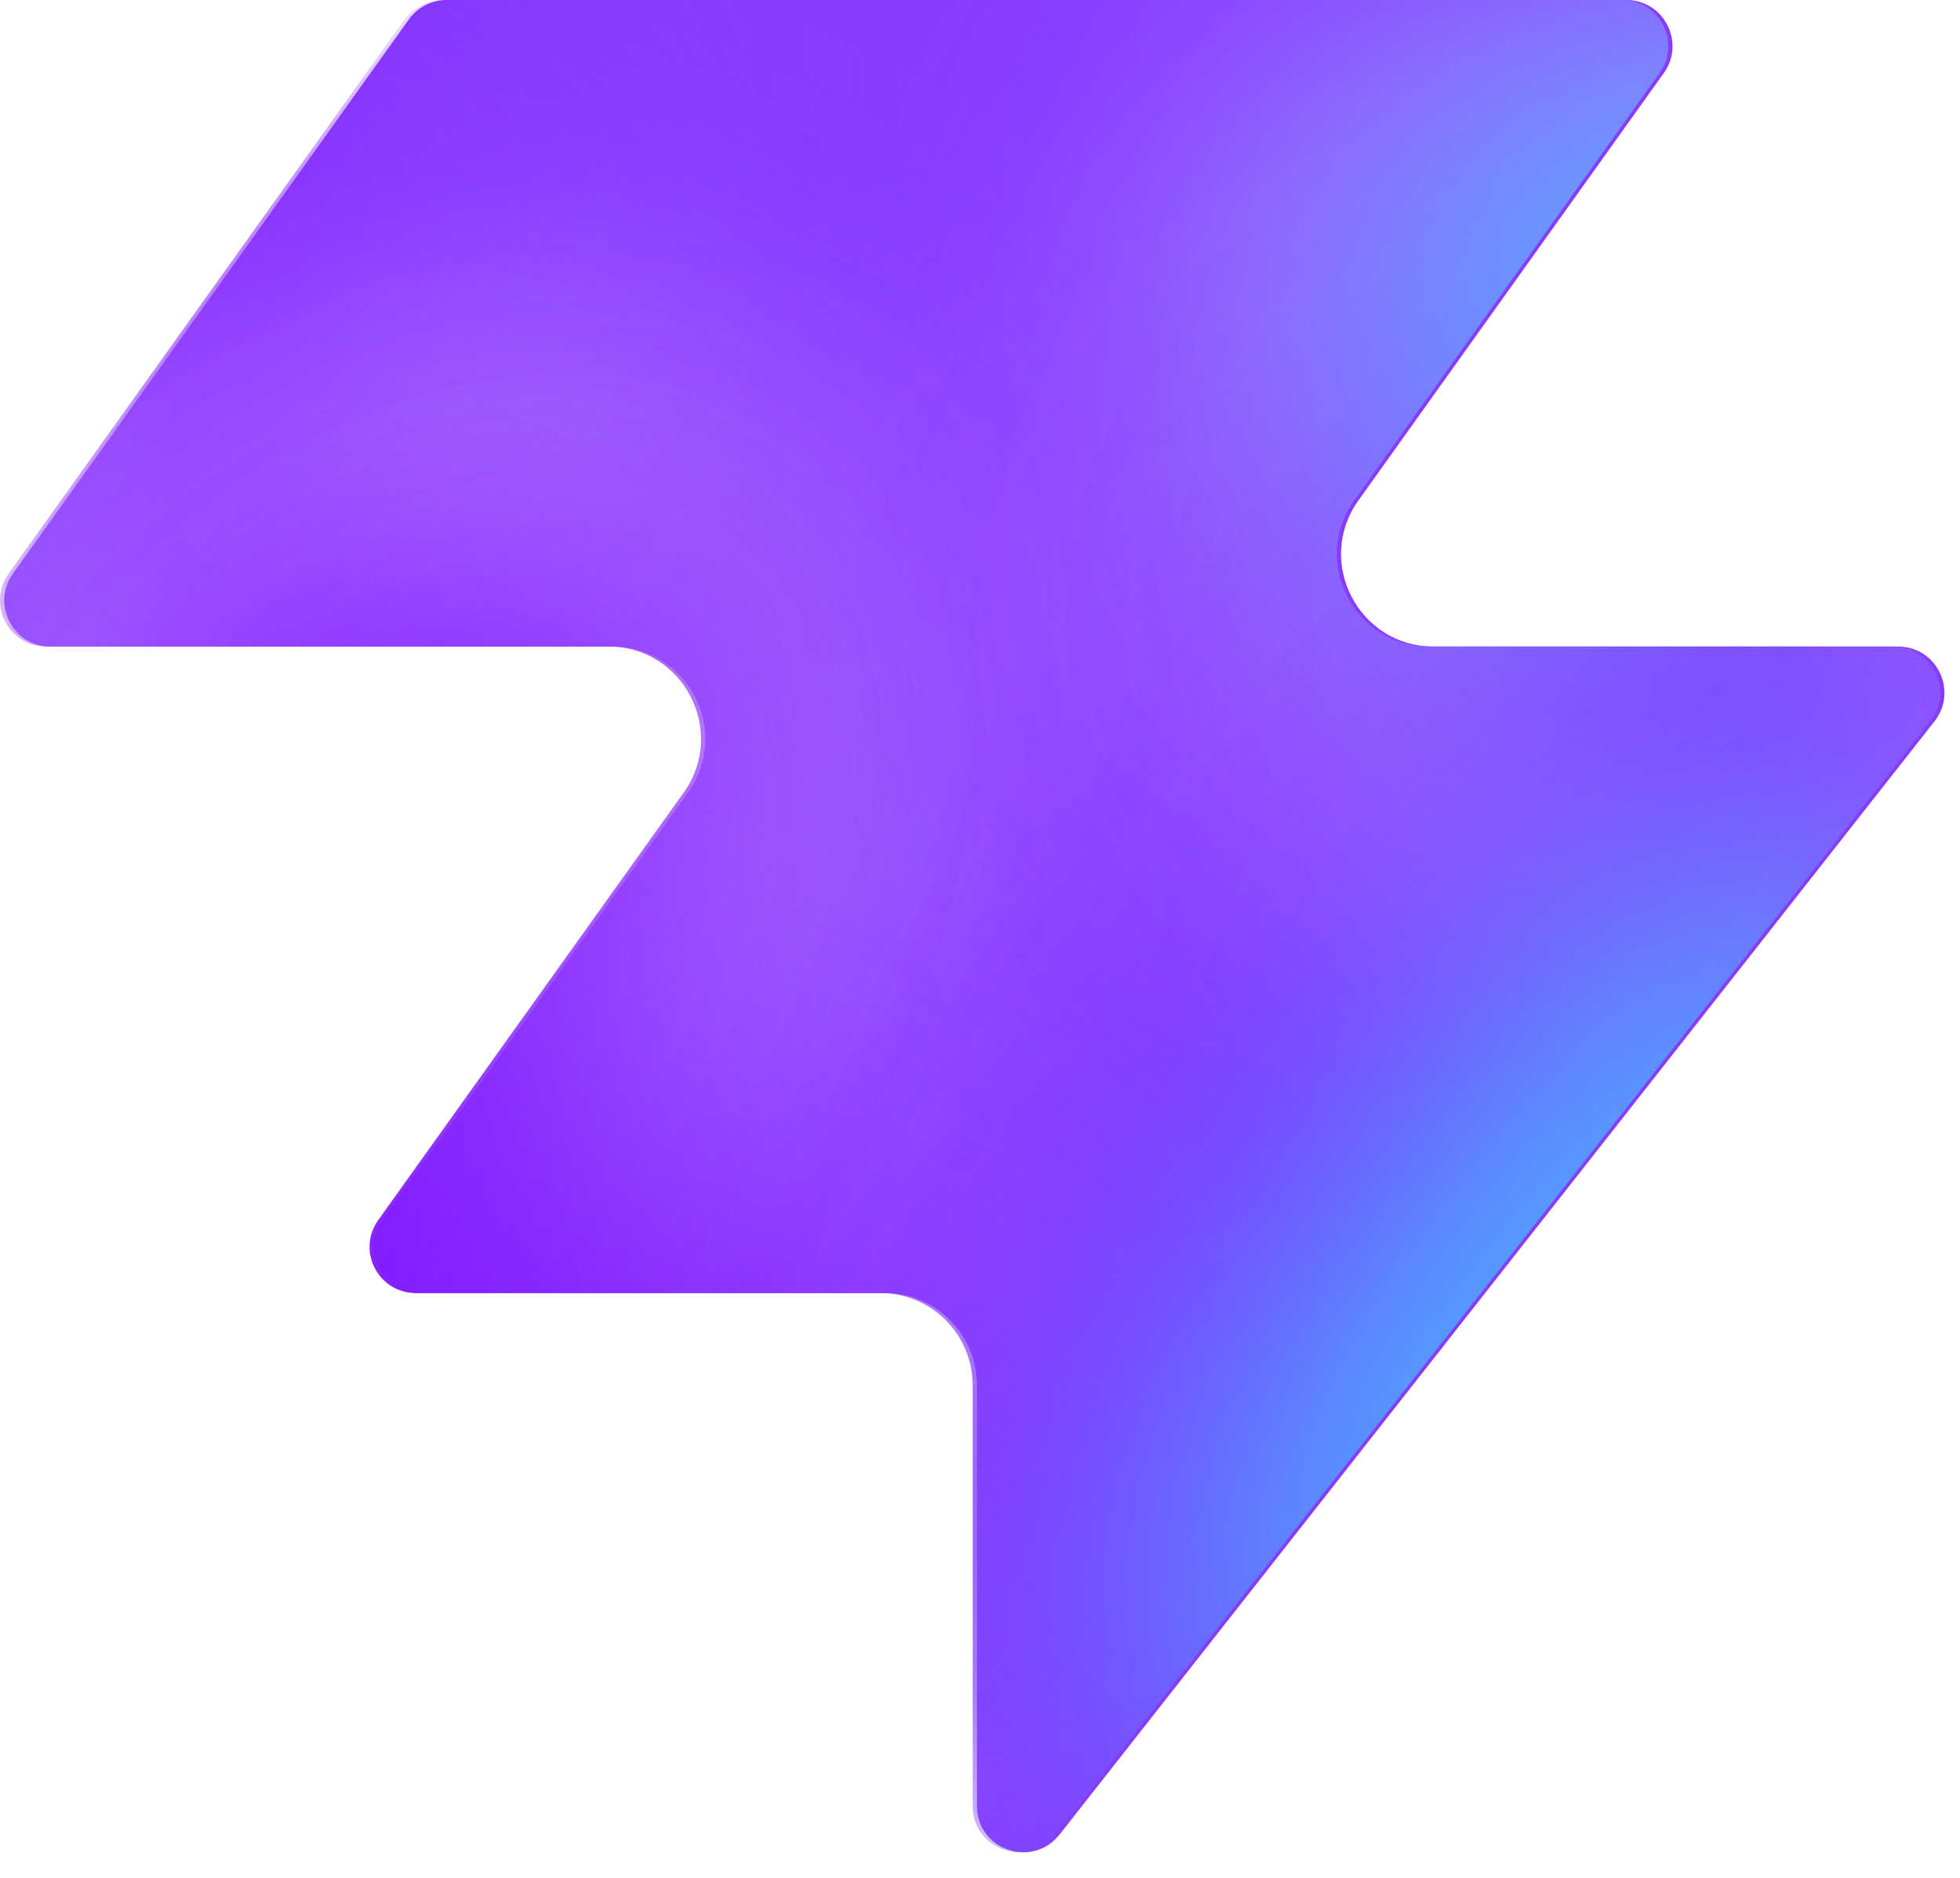
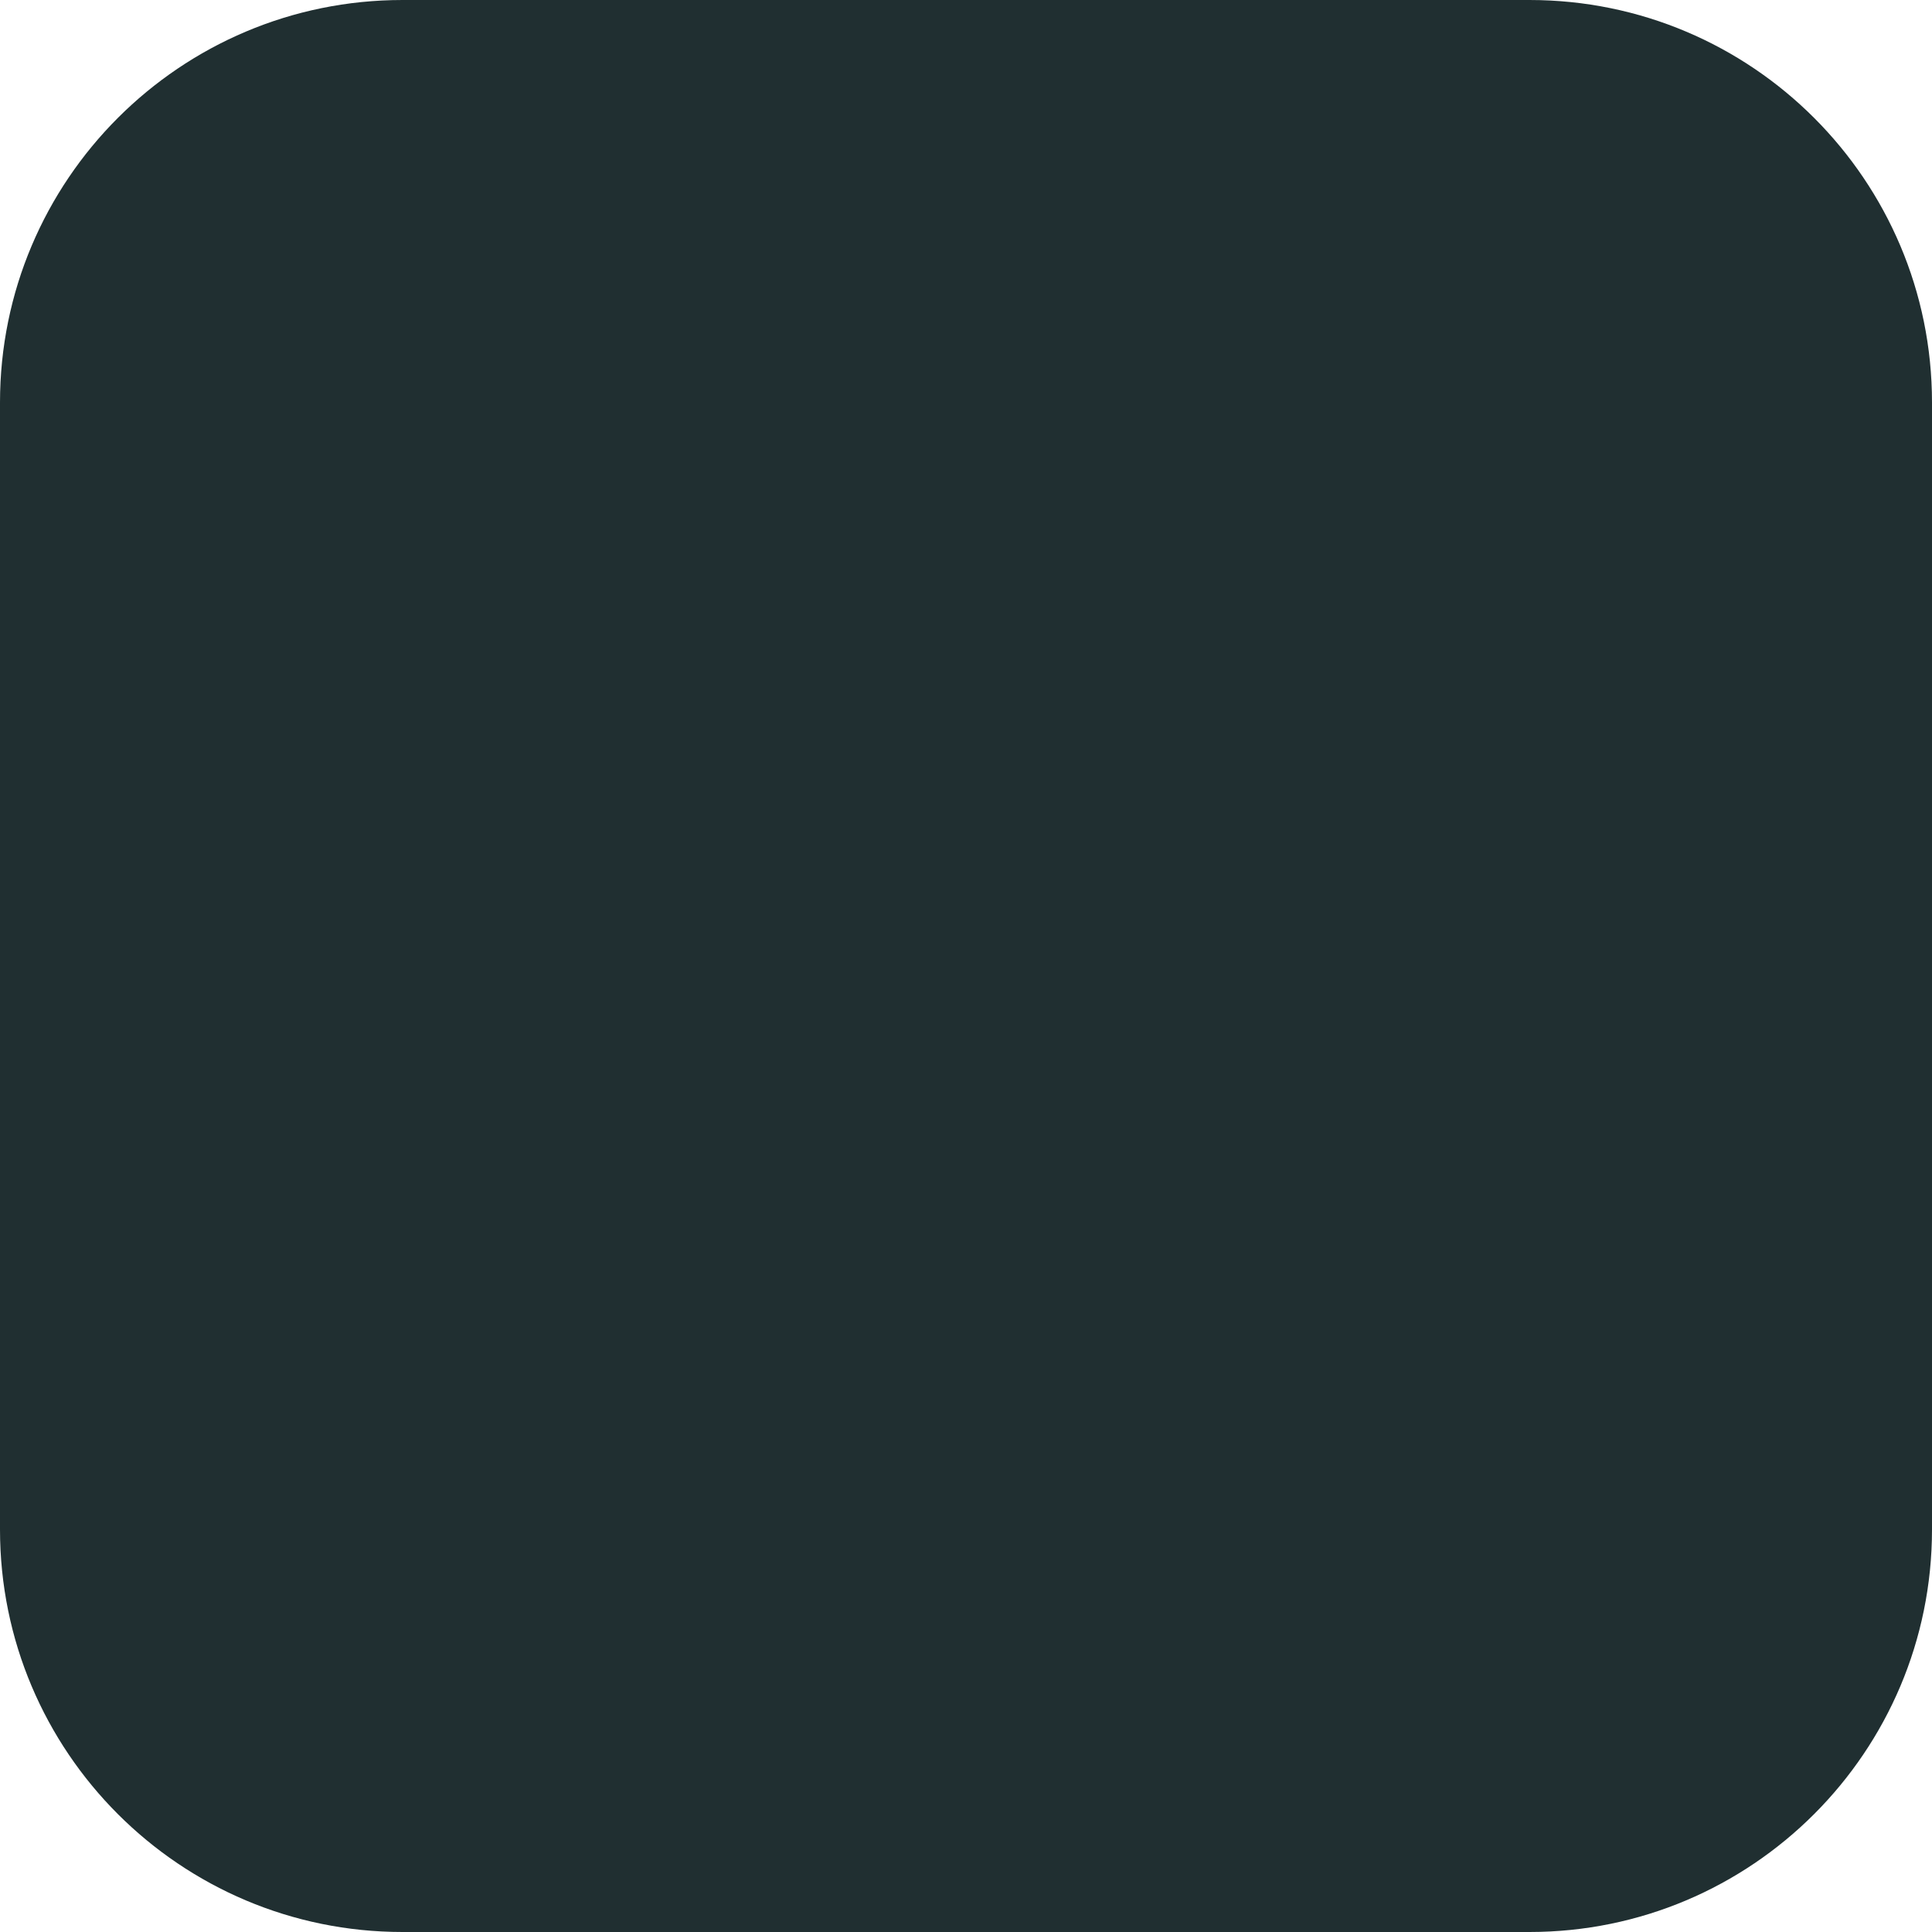
- <svg xmlns="http://www.w3.org/2000/svg" width="48" height="46" fill="none" viewBox="0 0 48 46">
-   <path fill="#863bff" d="M25.946 44.938c-.664.845-2.021.375-2.021-.698V33.937a2.26 2.26 0 0 0-2.262-2.262H10.287c-.92 0-1.456-1.04-.92-1.788l7.48-10.471c1.07-1.497 0-3.578-1.842-3.578H1.237c-.92 0-1.456-1.04-.92-1.788L10.013.474c.214-.297.556-.474.92-.474h28.894c.92 0 1.456 1.04.92 1.788l-7.48 10.471c-1.07 1.498 0 3.579 1.842 3.579h11.377c.943 0 1.473 1.088.89 1.83L25.947 44.94z" style="fill:#863bff;fill:color(display-p3 .525 .23 1);fill-opacity:1" />
-   <mask id="a" width="48" height="46" x="0" y="0" maskUnits="userSpaceOnUse" style="mask-type:alpha">
-     <path fill="#000" d="M25.842 44.938c-.664.844-2.021.375-2.021-.698V33.937a2.26 2.26 0 0 0-2.262-2.262H10.183c-.92 0-1.456-1.04-.92-1.788l7.48-10.471c1.07-1.498 0-3.579-1.842-3.579H1.133c-.92 0-1.456-1.04-.92-1.787L9.91.473c.214-.297.556-.474.92-.474h28.894c.92 0 1.456 1.04.92 1.788l-7.48 10.471c-1.07 1.498 0 3.578 1.842 3.578h11.377c.943 0 1.473 1.088.89 1.832L25.843 44.94z" style="fill:#000;fill-opacity:1" />
-   </mask>
-   <g mask="url(#a)">
-     <g filter="url(#b)">
-       <ellipse cx="5.508" cy="14.704" fill="#ede6ff" rx="5.508" ry="14.704" style="fill:#ede6ff;fill:color(display-p3 .927 .903 1);fill-opacity:1" transform="matrix(.00324 1 1 -.00324 -4.47 31.516)" />
-     </g>
-     <g filter="url(#c)">
-       <ellipse cx="10.399" cy="29.851" fill="#ede6ff" rx="10.399" ry="29.851" style="fill:#ede6ff;fill:color(display-p3 .927 .903 1);fill-opacity:1" transform="matrix(.00324 1 1 -.00324 -39.328 7.883)" />
-     </g>
-     <g filter="url(#d)">
-       <ellipse cx="5.508" cy="30.487" fill="#7e14ff" rx="5.508" ry="30.487" style="fill:#7e14ff;fill:color(display-p3 .492 .077 1);fill-opacity:1" transform="rotate(89.814 -25.913 -14.639)scale(1 -1)" />
-     </g>
-     <g filter="url(#e)">
-       <ellipse cx="5.508" cy="30.599" fill="#7e14ff" rx="5.508" ry="30.599" style="fill:#7e14ff;fill:color(display-p3 .492 .077 1);fill-opacity:1" transform="rotate(89.814 -32.644 -3.334)scale(1 -1)" />
-     </g>
-     <g filter="url(#f)">
-       <ellipse cx="5.508" cy="30.599" fill="#7e14ff" rx="5.508" ry="30.599" style="fill:#7e14ff;fill:color(display-p3 .492 .077 1);fill-opacity:1" transform="matrix(.00324 1 1 -.00324 -34.34 30.47)" />
-     </g>
-     <g filter="url(#g)">
-       <ellipse cx="14.072" cy="22.078" fill="#ede6ff" rx="14.072" ry="22.078" style="fill:#ede6ff;fill:color(display-p3 .927 .903 1);fill-opacity:1" transform="rotate(93.35 24.506 48.493)scale(-1 1)" />
-     </g>
-     <g filter="url(#h)">
-       <ellipse cx="3.47" cy="21.501" fill="#7e14ff" rx="3.47" ry="21.501" style="fill:#7e14ff;fill:color(display-p3 .492 .077 1);fill-opacity:1" transform="rotate(89.009 28.708 47.59)scale(-1 1)" />
-     </g>
-     <g filter="url(#i)">
-       <ellipse cx="3.47" cy="21.501" fill="#7e14ff" rx="3.47" ry="21.501" style="fill:#7e14ff;fill:color(display-p3 .492 .077 1);fill-opacity:1" transform="rotate(89.009 28.708 47.59)scale(-1 1)" />
-     </g>
-     <g filter="url(#j)">
-       <ellipse cx=".387" cy="8.972" fill="#7e14ff" rx="4.407" ry="29.108" style="fill:#7e14ff;fill:color(display-p3 .492 .077 1);fill-opacity:1" transform="rotate(39.51 .387 8.972)" />
-     </g>
-     <g filter="url(#k)">
-       <ellipse cx="47.523" cy="-6.092" fill="#7e14ff" rx="4.407" ry="29.108" style="fill:#7e14ff;fill:color(display-p3 .492 .077 1);fill-opacity:1" transform="rotate(37.892 47.523 -6.092)" />
-     </g>
-     <g filter="url(#l)">
-       <ellipse cx="41.412" cy="6.333" fill="#47bfff" rx="5.971" ry="9.665" style="fill:#47bfff;fill:color(display-p3 .28 .748 1);fill-opacity:1" transform="rotate(37.892 41.412 6.333)" />
-     </g>
-     <g filter="url(#m)">
-       <ellipse cx="-1.879" cy="38.332" fill="#7e14ff" rx="4.407" ry="29.108" style="fill:#7e14ff;fill:color(display-p3 .492 .077 1);fill-opacity:1" transform="rotate(37.892 -1.88 38.332)" />
-     </g>
-     <g filter="url(#n)">
-       <ellipse cx="-1.879" cy="38.332" fill="#7e14ff" rx="4.407" ry="29.108" style="fill:#7e14ff;fill:color(display-p3 .492 .077 1);fill-opacity:1" transform="rotate(37.892 -1.88 38.332)" />
-     </g>
-     <g filter="url(#o)">
-       <ellipse cx="35.651" cy="29.907" fill="#7e14ff" rx="4.407" ry="29.108" style="fill:#7e14ff;fill:color(display-p3 .492 .077 1);fill-opacity:1" transform="rotate(37.892 35.651 29.907)" />
-     </g>
-     <g filter="url(#p)">
-       <ellipse cx="38.418" cy="32.4" fill="#47bfff" rx="5.971" ry="15.297" style="fill:#47bfff;fill:color(display-p3 .28 .748 1);fill-opacity:1" transform="rotate(37.892 38.418 32.4)" />
-     </g>
+ <svg xmlns="http://www.w3.org/2000/svg" viewBox="0 0 48 48" width="48" height="48">
+   <rect width="48" height="48" rx="10" fill="#202F31" />
+   <g transform="translate(-2268, 865) scale(0.01, -0.01)" fill="#F7F5F0">
+     <path d="M4345 7770 c-145 -23 -301 -74 -398 -131 -26 -16 -50 -29 -52 -29 -2 0 -33 -20 -68 -45 -180 -126 -345 -375 -423 -640 -43 -147 -44 -174 -44 -1388 0 -845 3 -1171 12 -1205 36 -148 156 -235 323 -234 154 0 262 71 314 204 14 39 17 160 21 1228 l5 1185 24 60 c39 101 93 196 136 237 140 135 364 157 558 55 76 -40 126 -92 170 -174 57 -110 77 -190 77 -312 1 -247 40 -349 161 -423 38 -24 127 -48 177 -48 56 0 146 26 193 56 54 33 107 102 125 159 22 69 29 268 14 412 -22 213 -73 366 -175 525 -162 250 -401 416 -706 488 -107 25 -341 36 -444 20z" />
+     <path d="M4690 5774 c-127 -20 -198 -53 -249 -116 -43 -53 -71 -136 -71 -214 0 -128 47 -226 138 -287 85 -57 59 -56 1282 -57 619 -1 1159 -5 1200 -9 157 -18 247 -76 310 -200 76 -151 96 -247 80 -377 -26 -212 -116 -316 -335 -390 -69 -23 -104 -28 -255 -34 -96 -4 -184 -11 -195 -15 -11 -5 -44 -23 -73 -42 -66 -42 -106 -103 -128 -199 -16 -69 -17 -79 -1 -149 28 -131 95 -207 214 -246 80 -27 344 -26 500 0 308 53 520 178 687 405 183 247 266 484 266 760 0 475 -230 843 -653 1040 -116 54 -157 70 -232 89 -161 41 -151 41 -1325 43 -624 1 -1146 0 -1160 -2z" />
+     <path d="M2358 5429 c-364 -44 -681 -253 -847 -559 -89 -165 -132 -287 -155 -443 -20 -135 -20 -218 0 -354 56 -391 255 -664 620 -851 44 -22 123 -55 175 -72 201 -66 130 -63 1394 -67 1201 -4 1217 -4 1316 39 220 93 237 452 28 584 -78 49 -53 48 -1304 54 -1146 6 -1181 7 -1230 26 -86 34 -183 85 -203 107 -33 36 -89 148 -112 226 -30 99 -24 235 14 331 48 120 85 171 159 216 104 64 206 94 324 94 222 0 323 28 396 109 44 49 61 81 77 150 39 164 -44 336 -188 392 -50 20 -79 23 -222 25 -91 1 -199 -2 -242 -7z" />
+     <path d="M5544 4740 c-88 -35 -155 -104 -187 -194 -8 -22 -13 -398 -17 -1231 -5 -1122 -7 -1203 -24 -1250 -78 -217 -241 -340 -451 -338 -176 1 -330 82 -402 211 -20 36 -49 103 -65 149 -24 72 -28 100 -28 196 -1 205 -28 305 -102 373 -49 45 -76 59 -149 78 -81 20 -97 20 -178 0 -110 -28 -170 -77 -218 -179 -28 -60 -28 -61 -27 -260 0 -280 28 -415 122 -599 112 -219 260 -361 507 -488 179 -91 364 -138 548 -138 264 0 500 76 678 218 183 145 338 388 415 647 44 150 45 174 42 1414 l-3 1176 -26 56 c-31 66 -83 119 -147 150 -68 33 -216 37 -288 9z" />
  </g>
-   <defs>
-     <filter id="b" width="60.045" height="41.654" x="-19.77" y="16.149" color-interpolation-filters="sRGB" filterUnits="userSpaceOnUse">
-       <feFlood flood-opacity="0" result="BackgroundImageFix" />
-       <feBlend in="SourceGraphic" in2="BackgroundImageFix" result="shape" />
-       <feGaussianBlur result="effect1_foregroundBlur_2002_17158" stdDeviation="7.659" />
-     </filter>
-     <filter id="c" width="90.34" height="51.437" x="-54.613" y="-7.533" color-interpolation-filters="sRGB" filterUnits="userSpaceOnUse">
-       <feFlood flood-opacity="0" result="BackgroundImageFix" />
-       <feBlend in="SourceGraphic" in2="BackgroundImageFix" result="shape" />
-       <feGaussianBlur result="effect1_foregroundBlur_2002_17158" stdDeviation="7.659" />
-     </filter>
-     <filter id="d" width="79.355" height="29.4" x="-49.64" y="2.03" color-interpolation-filters="sRGB" filterUnits="userSpaceOnUse">
-       <feFlood flood-opacity="0" result="BackgroundImageFix" />
-       <feBlend in="SourceGraphic" in2="BackgroundImageFix" result="shape" />
-       <feGaussianBlur result="effect1_foregroundBlur_2002_17158" stdDeviation="4.596" />
-     </filter>
-     <filter id="e" width="79.579" height="29.4" x="-45.045" y="20.029" color-interpolation-filters="sRGB" filterUnits="userSpaceOnUse">
-       <feFlood flood-opacity="0" result="BackgroundImageFix" />
-       <feBlend in="SourceGraphic" in2="BackgroundImageFix" result="shape" />
-       <feGaussianBlur result="effect1_foregroundBlur_2002_17158" stdDeviation="4.596" />
-     </filter>
-     <filter id="f" width="79.579" height="29.4" x="-43.513" y="21.178" color-interpolation-filters="sRGB" filterUnits="userSpaceOnUse">
-       <feFlood flood-opacity="0" result="BackgroundImageFix" />
-       <feBlend in="SourceGraphic" in2="BackgroundImageFix" result="shape" />
-       <feGaussianBlur result="effect1_foregroundBlur_2002_17158" stdDeviation="4.596" />
-     </filter>
-     <filter id="g" width="74.749" height="58.852" x="15.756" y="-17.901" color-interpolation-filters="sRGB" filterUnits="userSpaceOnUse">
-       <feFlood flood-opacity="0" result="BackgroundImageFix" />
-       <feBlend in="SourceGraphic" in2="BackgroundImageFix" result="shape" />
-       <feGaussianBlur result="effect1_foregroundBlur_2002_17158" stdDeviation="7.659" />
-     </filter>
-     <filter id="h" width="61.377" height="25.362" x="23.548" y="2.284" color-interpolation-filters="sRGB" filterUnits="userSpaceOnUse">
-       <feFlood flood-opacity="0" result="BackgroundImageFix" />
-       <feBlend in="SourceGraphic" in2="BackgroundImageFix" result="shape" />
-       <feGaussianBlur result="effect1_foregroundBlur_2002_17158" stdDeviation="4.596" />
-     </filter>
-     <filter id="i" width="61.377" height="25.362" x="23.548" y="2.284" color-interpolation-filters="sRGB" filterUnits="userSpaceOnUse">
-       <feFlood flood-opacity="0" result="BackgroundImageFix" />
-       <feBlend in="SourceGraphic" in2="BackgroundImageFix" result="shape" />
-       <feGaussianBlur result="effect1_foregroundBlur_2002_17158" stdDeviation="4.596" />
-     </filter>
-     <filter id="j" width="56.045" height="63.649" x="-27.636" y="-22.853" color-interpolation-filters="sRGB" filterUnits="userSpaceOnUse">
-       <feFlood flood-opacity="0" result="BackgroundImageFix" />
-       <feBlend in="SourceGraphic" in2="BackgroundImageFix" result="shape" />
-       <feGaussianBlur result="effect1_foregroundBlur_2002_17158" stdDeviation="4.596" />
-     </filter>
-     <filter id="k" width="54.814" height="64.646" x="20.116" y="-38.415" color-interpolation-filters="sRGB" filterUnits="userSpaceOnUse">
-       <feFlood flood-opacity="0" result="BackgroundImageFix" />
-       <feBlend in="SourceGraphic" in2="BackgroundImageFix" result="shape" />
-       <feGaussianBlur result="effect1_foregroundBlur_2002_17158" stdDeviation="4.596" />
-     </filter>
-     <filter id="l" width="33.541" height="35.313" x="24.641" y="-11.323" color-interpolation-filters="sRGB" filterUnits="userSpaceOnUse">
-       <feFlood flood-opacity="0" result="BackgroundImageFix" />
-       <feBlend in="SourceGraphic" in2="BackgroundImageFix" result="shape" />
-       <feGaussianBlur result="effect1_foregroundBlur_2002_17158" stdDeviation="4.596" />
-     </filter>
-     <filter id="m" width="54.814" height="64.646" x="-29.286" y="6.009" color-interpolation-filters="sRGB" filterUnits="userSpaceOnUse">
-       <feFlood flood-opacity="0" result="BackgroundImageFix" />
-       <feBlend in="SourceGraphic" in2="BackgroundImageFix" result="shape" />
-       <feGaussianBlur result="effect1_foregroundBlur_2002_17158" stdDeviation="4.596" />
-     </filter>
-     <filter id="n" width="54.814" height="64.646" x="-29.286" y="6.009" color-interpolation-filters="sRGB" filterUnits="userSpaceOnUse">
-       <feFlood flood-opacity="0" result="BackgroundImageFix" />
-       <feBlend in="SourceGraphic" in2="BackgroundImageFix" result="shape" />
-       <feGaussianBlur result="effect1_foregroundBlur_2002_17158" stdDeviation="4.596" />
-     </filter>
-     <filter id="o" width="54.814" height="64.646" x="8.244" y="-2.416" color-interpolation-filters="sRGB" filterUnits="userSpaceOnUse">
-       <feFlood flood-opacity="0" result="BackgroundImageFix" />
-       <feBlend in="SourceGraphic" in2="BackgroundImageFix" result="shape" />
-       <feGaussianBlur result="effect1_foregroundBlur_2002_17158" stdDeviation="4.596" />
-     </filter>
-     <filter id="p" width="39.409" height="43.623" x="18.713" y="10.588" color-interpolation-filters="sRGB" filterUnits="userSpaceOnUse">
-       <feFlood flood-opacity="0" result="BackgroundImageFix" />
-       <feBlend in="SourceGraphic" in2="BackgroundImageFix" result="shape" />
-       <feGaussianBlur result="effect1_foregroundBlur_2002_17158" stdDeviation="4.596" />
-     </filter>
-   </defs>
</svg>
